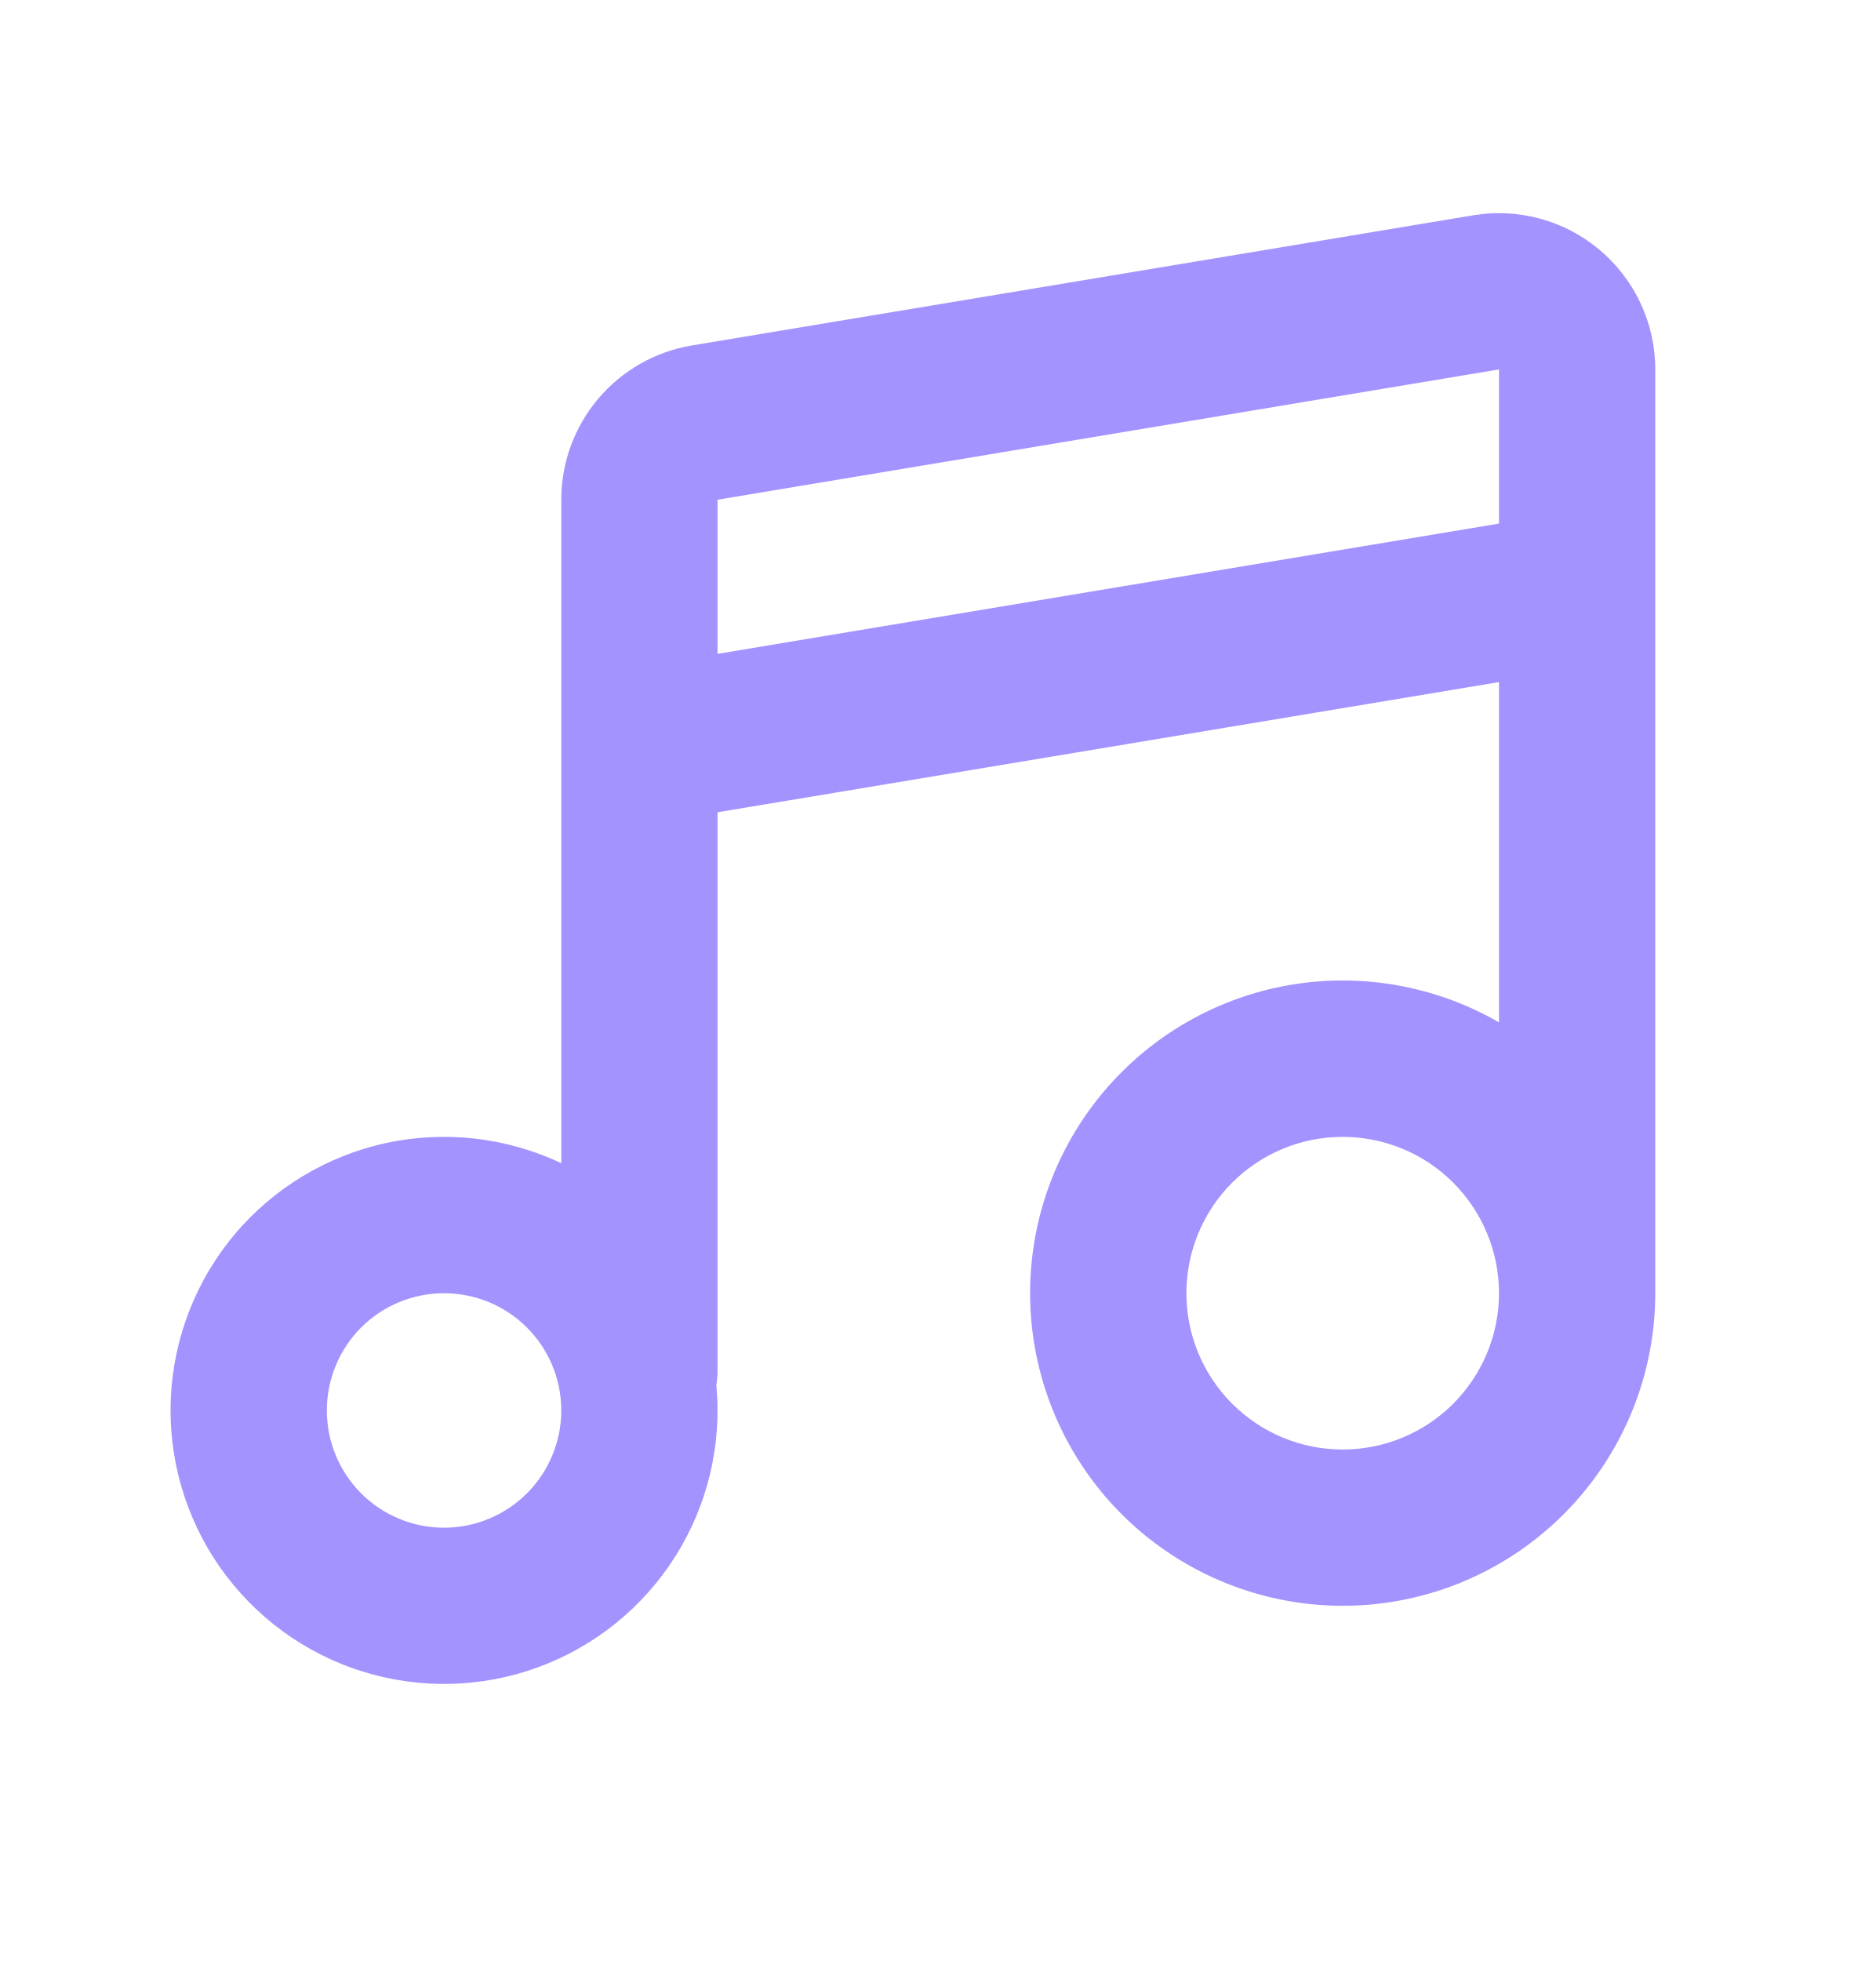
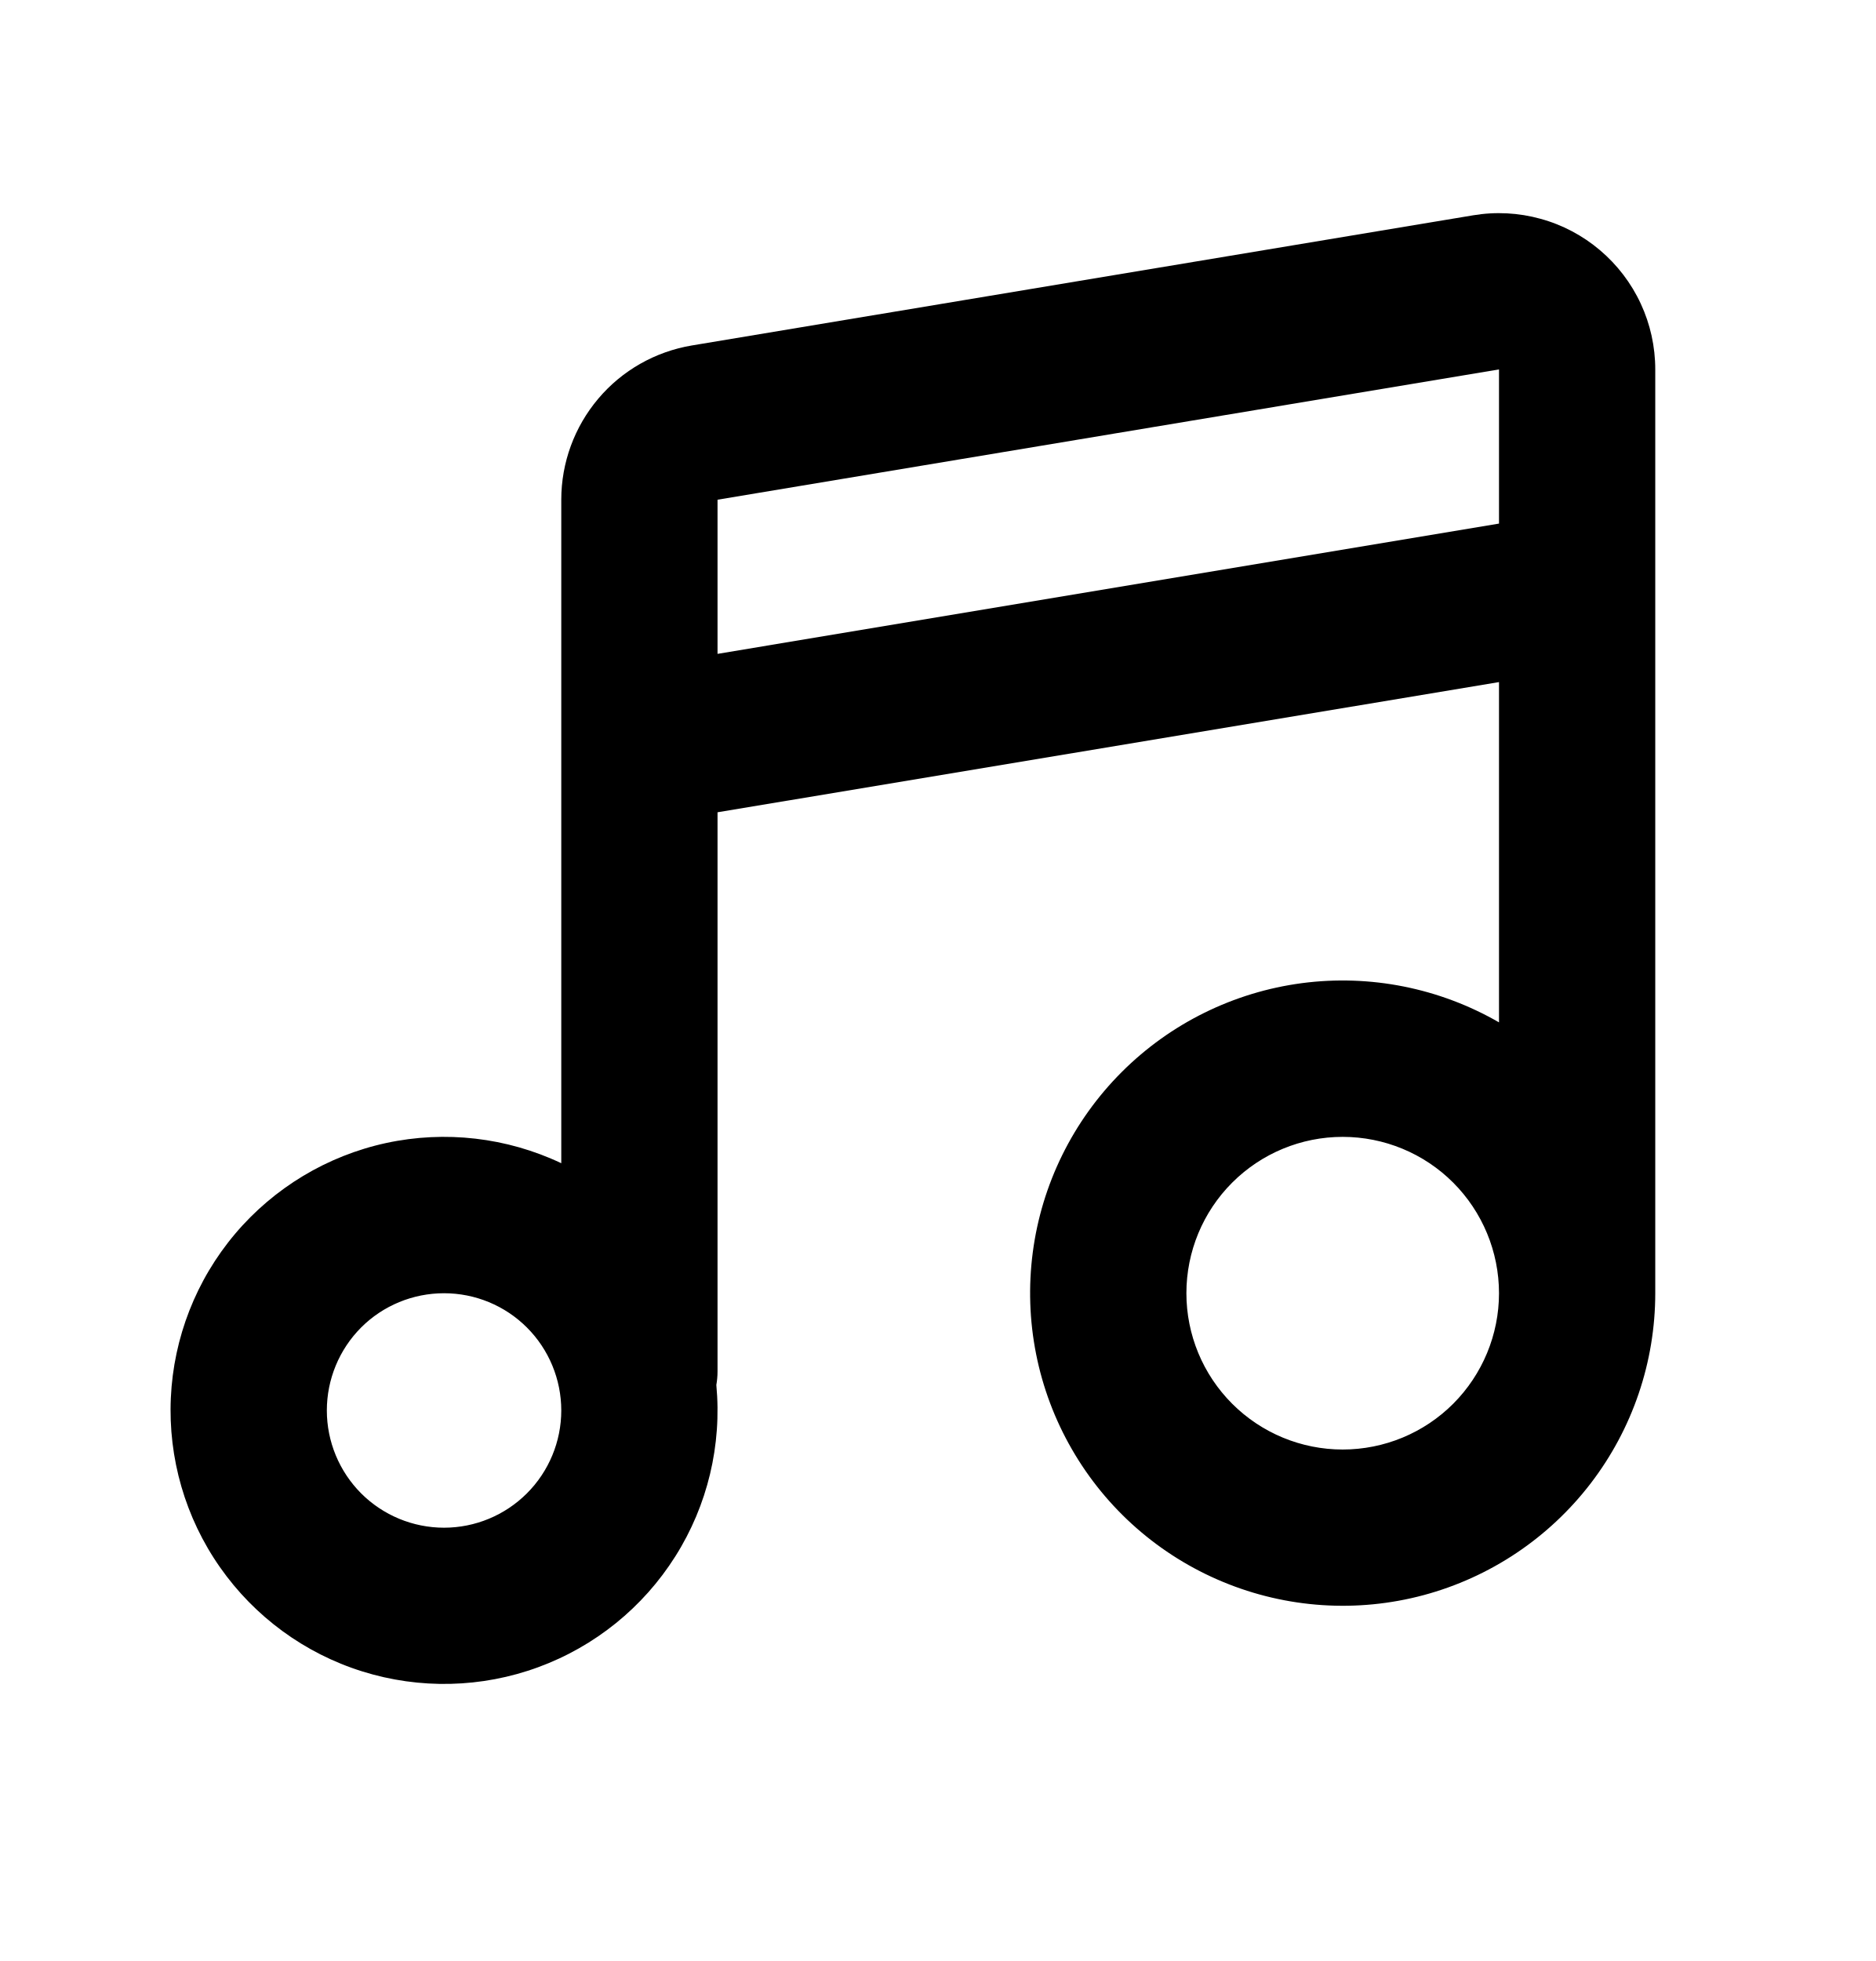
<svg xmlns="http://www.w3.org/2000/svg" width="22" height="23" viewBox="0 0 22 23" fill="none">
-   <path d="M19.417 4.333V15.168C19.417 15.975 19.15 16.759 18.659 17.399C18.167 18.04 17.478 18.5 16.699 18.709C15.919 18.918 15.092 18.863 14.347 18.554C13.601 18.245 12.978 17.699 12.575 17C12.171 16.301 12.01 15.488 12.115 14.688C12.22 13.888 12.587 13.145 13.158 12.574C13.729 12.003 14.472 11.637 15.272 11.531C16.072 11.426 16.885 11.588 17.584 11.991V8L8.417 9.527V16.084C8.417 16.139 8.412 16.192 8.403 16.244C8.469 16.949 8.3 17.656 7.922 18.254C7.544 18.853 6.979 19.31 6.314 19.554C5.65 19.798 4.923 19.815 4.248 19.603C3.572 19.391 2.986 18.961 2.58 18.381C2.174 17.801 1.972 17.103 2.004 16.396C2.036 15.689 2.301 15.012 2.758 14.471C3.215 13.931 3.838 13.556 4.53 13.406C5.222 13.257 5.944 13.34 6.584 13.643V5.861C6.584 5.427 6.738 5.007 7.018 4.676C7.298 4.344 7.687 4.124 8.115 4.052L17.282 2.525C17.545 2.481 17.814 2.495 18.07 2.566C18.327 2.636 18.565 2.762 18.768 2.934C18.971 3.106 19.135 3.32 19.247 3.562C19.359 3.803 19.417 4.066 19.417 4.333ZM5.209 15.168C4.844 15.168 4.494 15.312 4.236 15.57C3.979 15.828 3.834 16.178 3.834 16.543C3.834 16.907 3.979 17.257 4.236 17.515C4.494 17.773 4.844 17.918 5.209 17.918C5.573 17.918 5.923 17.773 6.181 17.515C6.439 17.257 6.584 16.907 6.584 16.543C6.584 16.178 6.439 15.828 6.181 15.57C5.923 15.312 5.573 15.168 5.209 15.168ZM15.75 13.334C15.264 13.334 14.798 13.527 14.454 13.871C14.11 14.215 13.917 14.681 13.917 15.168C13.917 15.654 14.11 16.12 14.454 16.464C14.798 16.808 15.264 17.001 15.75 17.001C16.237 17.001 16.703 16.808 17.047 16.464C17.39 16.12 17.584 15.654 17.584 15.168C17.584 14.681 17.39 14.215 17.047 13.871C16.703 13.527 16.237 13.334 15.75 13.334ZM17.584 4.333L8.417 5.861V7.669L17.584 6.141V4.333Z" fill="#A293FF" />
+   <path d="M19.417 4.333V15.168C19.417 15.975 19.15 16.759 18.659 17.399C18.167 18.04 17.478 18.5 16.699 18.709C15.919 18.918 15.092 18.863 14.347 18.554C13.601 18.245 12.978 17.699 12.575 17C12.171 16.301 12.01 15.488 12.115 14.688C12.22 13.888 12.587 13.145 13.158 12.574C13.729 12.003 14.472 11.637 15.272 11.531C16.072 11.426 16.885 11.588 17.584 11.991V8L8.417 9.527V16.084C8.417 16.139 8.412 16.192 8.403 16.244C8.469 16.949 8.3 17.656 7.922 18.254C7.544 18.853 6.979 19.31 6.314 19.554C5.65 19.798 4.923 19.815 4.248 19.603C3.572 19.391 2.986 18.961 2.58 18.381C2.174 17.801 1.972 17.103 2.004 16.396C2.036 15.689 2.301 15.012 2.758 14.471C3.215 13.931 3.838 13.556 4.53 13.406C5.222 13.257 5.944 13.34 6.584 13.643V5.861C6.584 5.427 6.738 5.007 7.018 4.676C7.298 4.344 7.687 4.124 8.115 4.052L17.282 2.525C17.545 2.481 17.814 2.495 18.07 2.566C18.327 2.636 18.565 2.762 18.768 2.934C18.971 3.106 19.135 3.32 19.247 3.562C19.359 3.803 19.417 4.066 19.417 4.333ZM5.209 15.168C4.844 15.168 4.494 15.312 4.236 15.57C3.979 15.828 3.834 16.178 3.834 16.543C3.834 16.907 3.979 17.257 4.236 17.515C4.494 17.773 4.844 17.918 5.209 17.918C5.573 17.918 5.923 17.773 6.181 17.515C6.439 17.257 6.584 16.907 6.584 16.543C6.584 16.178 6.439 15.828 6.181 15.57C5.923 15.312 5.573 15.168 5.209 15.168ZM15.75 13.334C15.264 13.334 14.798 13.527 14.454 13.871C14.11 14.215 13.917 14.681 13.917 15.168C13.917 15.654 14.11 16.12 14.454 16.464C14.798 16.808 15.264 17.001 15.75 17.001C16.237 17.001 16.703 16.808 17.047 16.464C17.39 16.12 17.584 15.654 17.584 15.168C17.584 14.681 17.39 14.215 17.047 13.871C16.703 13.527 16.237 13.334 15.75 13.334ZM17.584 4.333L8.417 5.861V7.669L17.584 6.141V4.333Z" fill="currentColor" />
</svg>
